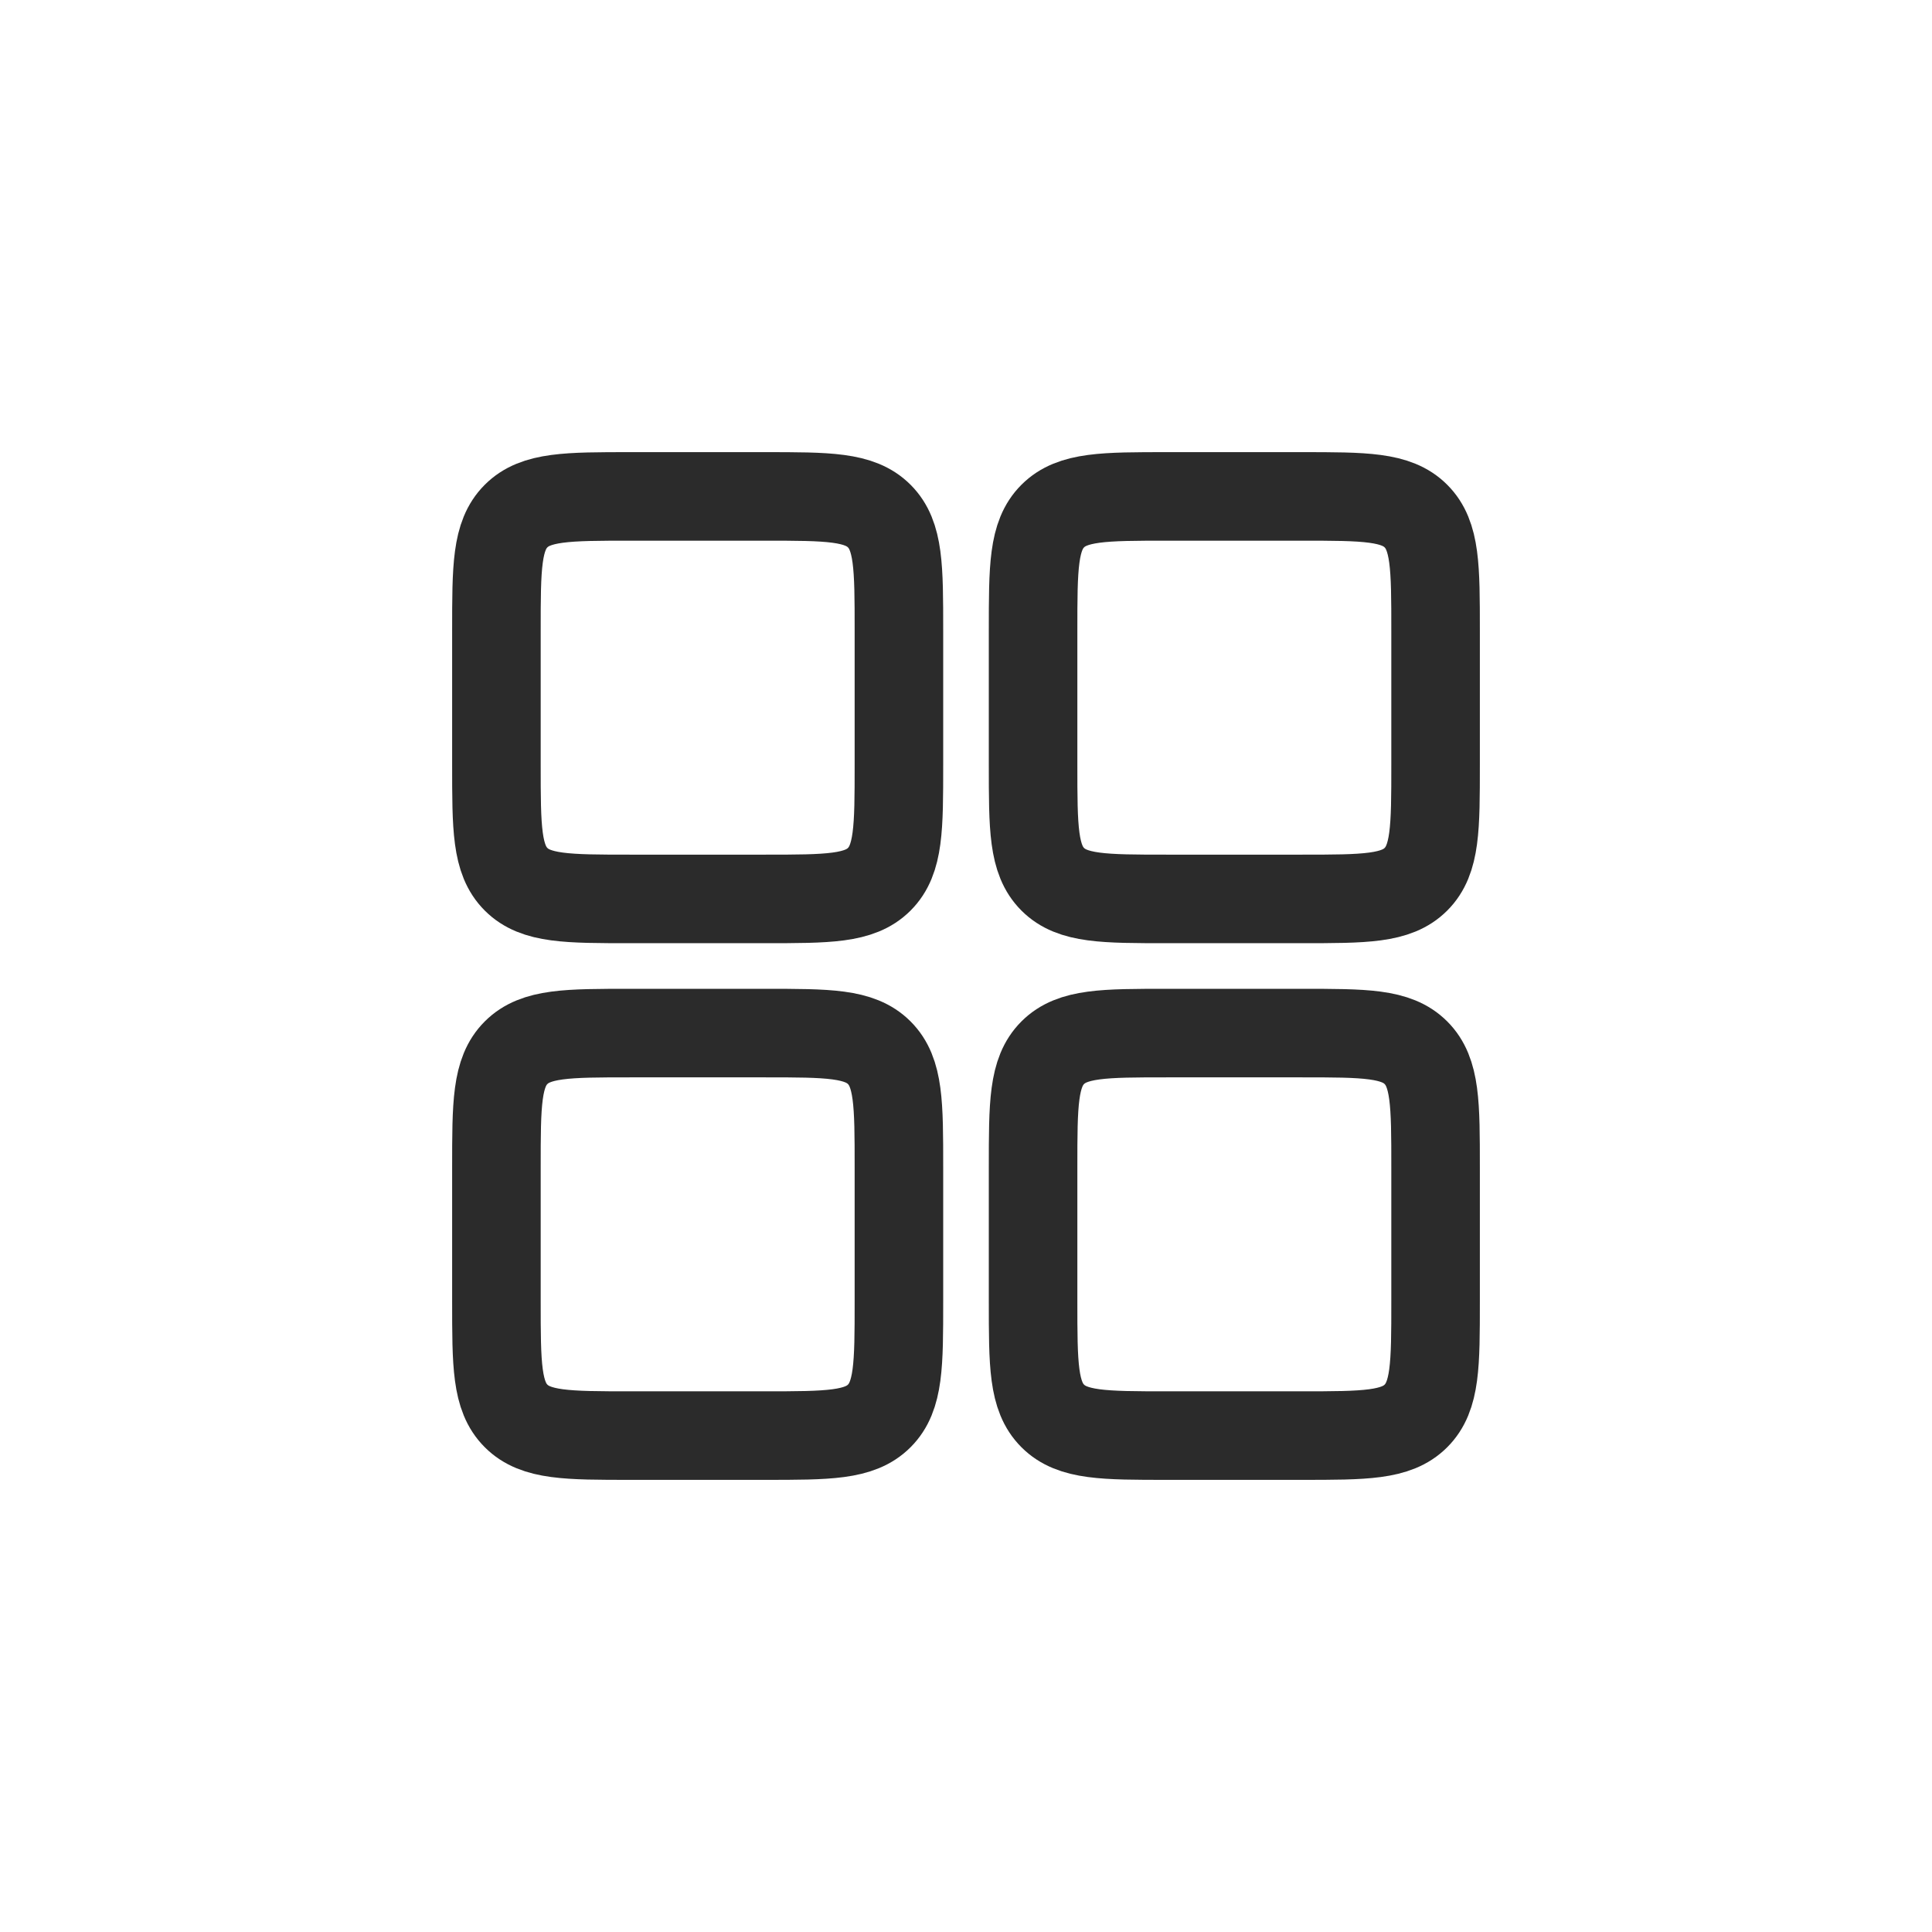
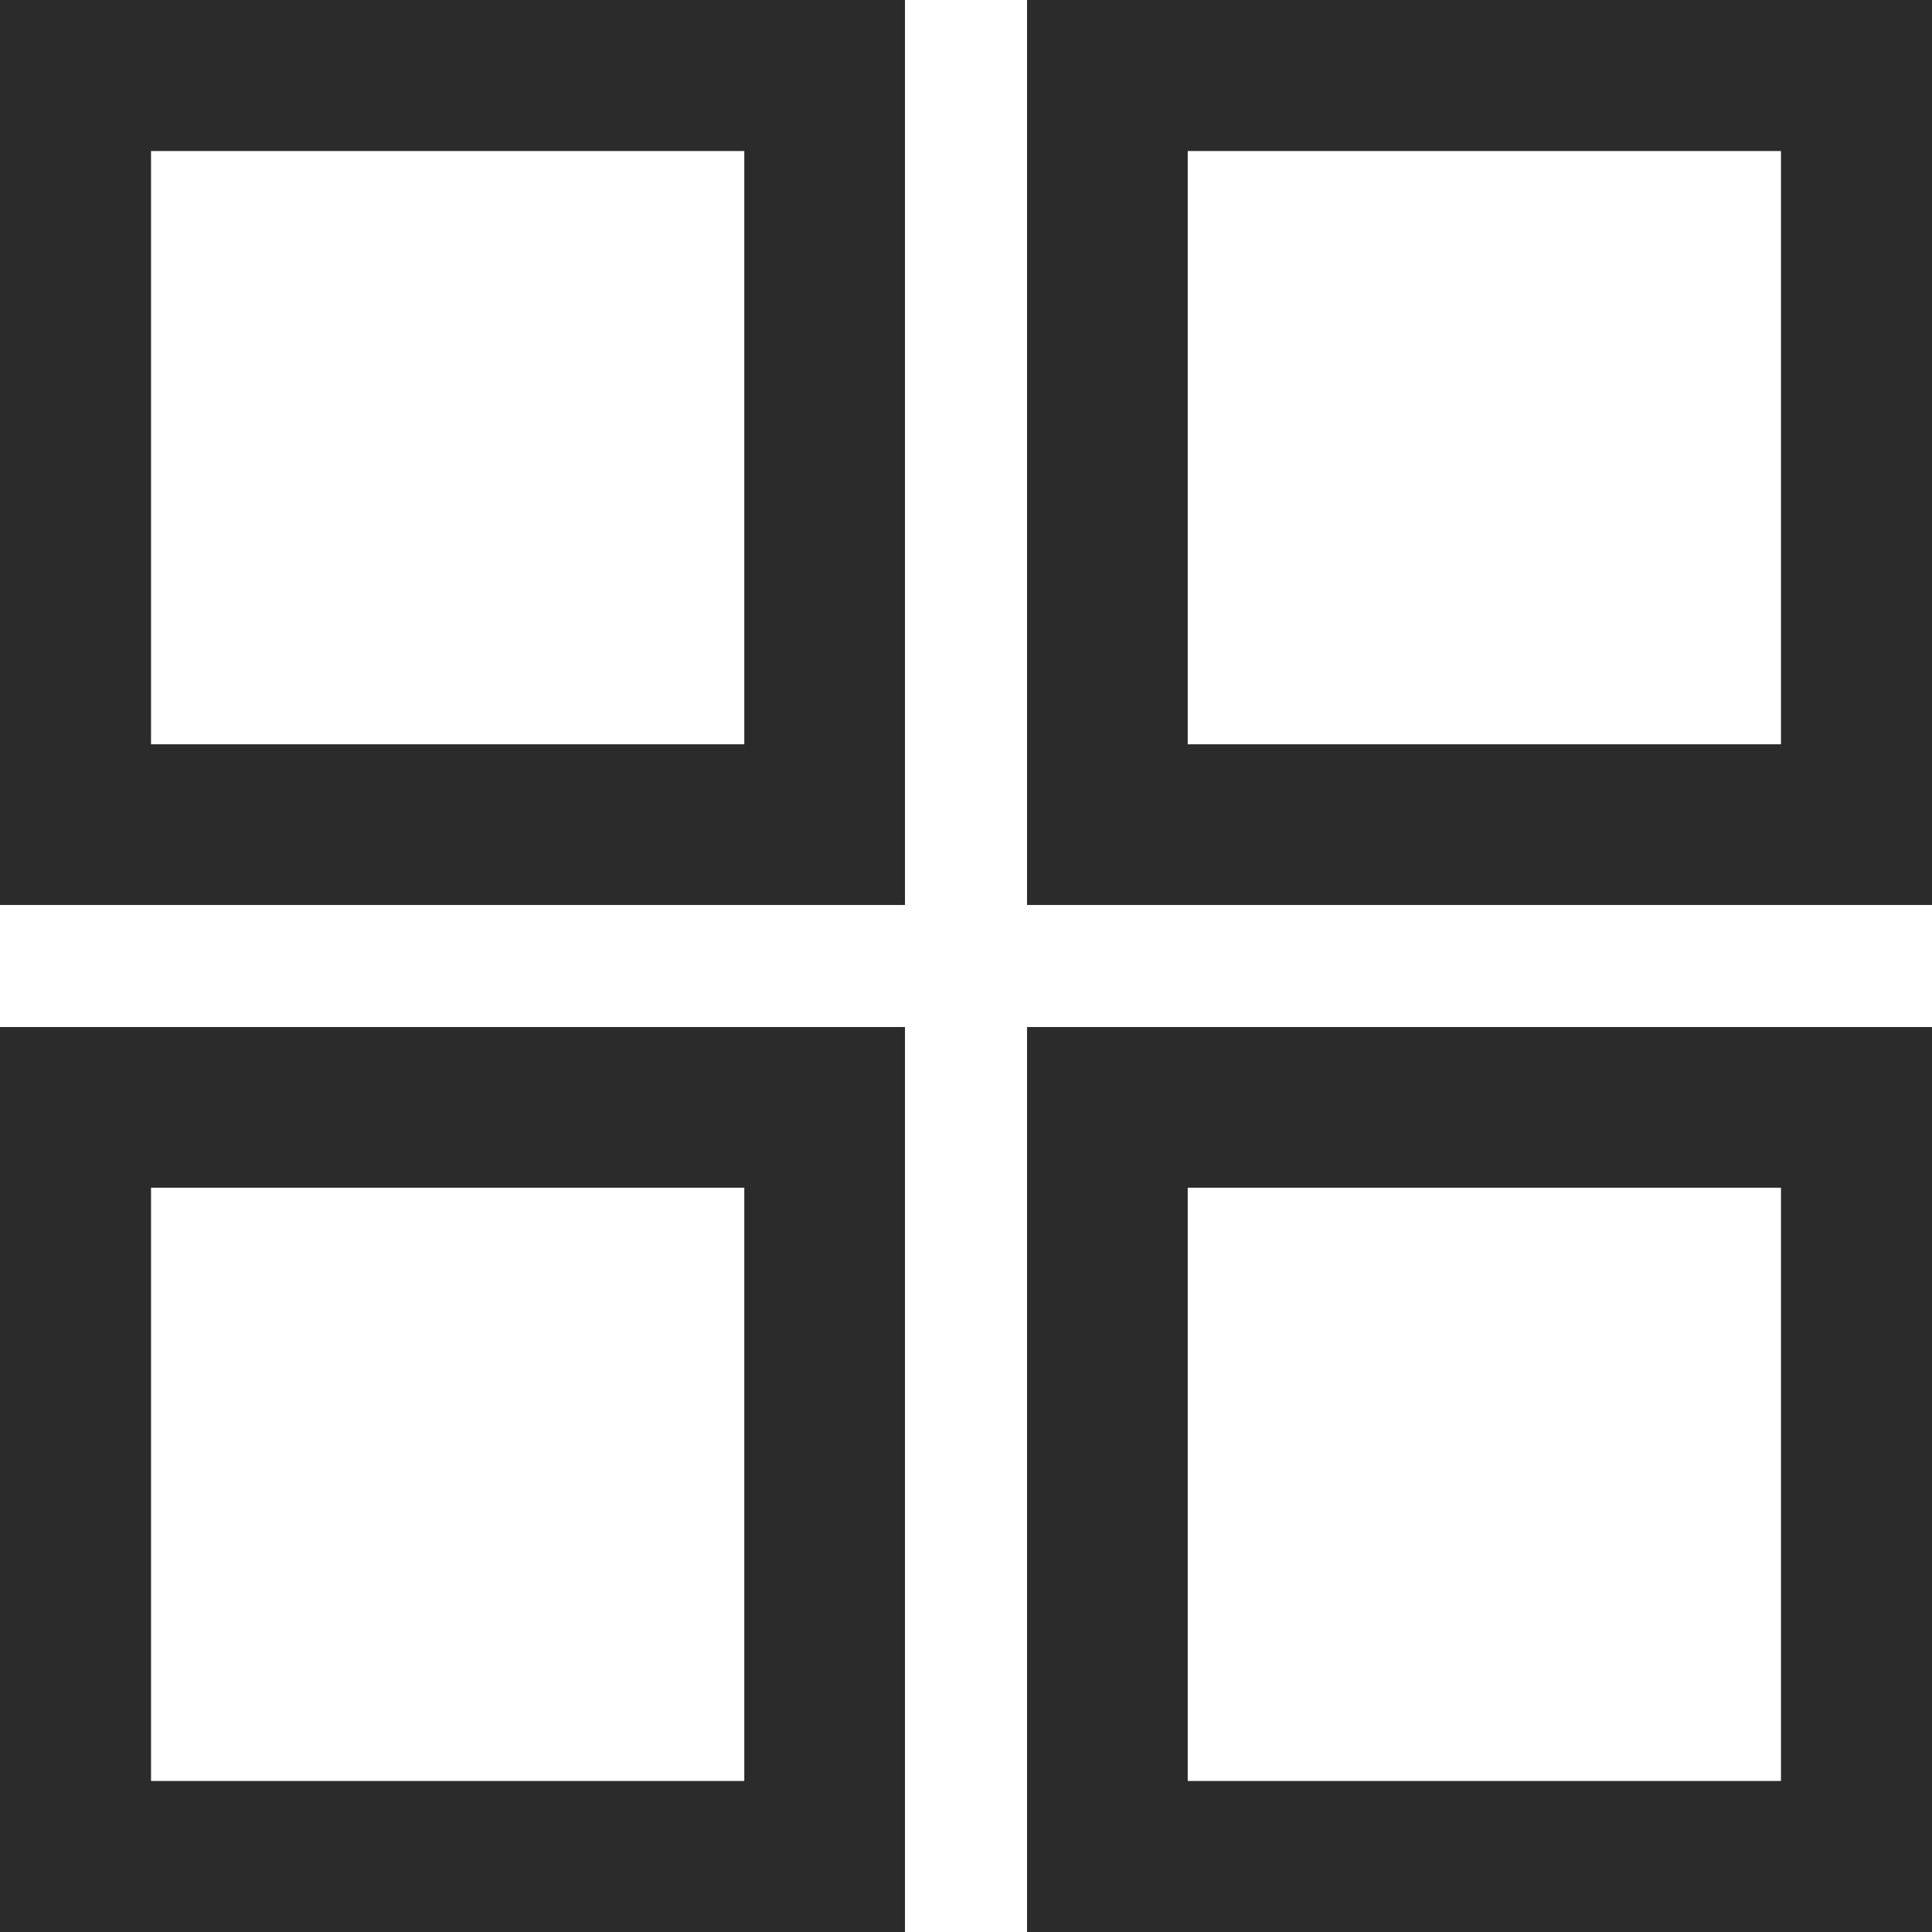
- <svg xmlns="http://www.w3.org/2000/svg" width="800px" height="800px" viewBox="-2.4 -2.4 28.80 28.80" fill="none" transform="rotate(0)" stroke="#2b2b2b" stroke-width="1.32">
+ <svg xmlns="http://www.w3.org/2000/svg" fill="#2b2b2b" height="800px" width="800px" version="1.1" id="Layer_1" viewBox="0 0 512 512" xml:space="preserve" stroke="#2b2b2b" stroke-width="5.12">
  <g id="SVGRepo_bgCarrier" stroke-width="0" />
-   <g id="SVGRepo_tracerCarrier" stroke-linecap="round" stroke-linejoin="round" stroke="#CCCCCC" stroke-width="0.048" />
+   <g id="SVGRepo_tracerCarrier" stroke-linecap="round" stroke-linejoin="round" />
  <g id="SVGRepo_iconCarrier">
-     <path d="M13 15C13 14.057 13 13.586 13.293 13.293C13.586 13 14.057 13 15 13H17C17.943 13 18.414 13 18.707 13.293C19 13.586 19 14.057 19 15V17C19 17.943 19 18.414 18.707 18.707C18.414 19 17.943 19 17 19H15C14.057 19 13.586 19 13.293 18.707C13 18.414 13 17.943 13 17V15Z" stroke="#2b2b2b" stroke-linecap="round" stroke-linejoin="round" />
-     <path d="M13 7C13 6.057 13 5.586 13.293 5.293C13.586 5 14.057 5 15 5H17C17.943 5 18.414 5 18.707 5.293C19 5.586 19 6.057 19 7V9C19 9.943 19 10.414 18.707 10.707C18.414 11 17.943 11 17 11H15C14.057 11 13.586 11 13.293 10.707C13 10.414 13 9.943 13 9V7Z" stroke="#2b2b2b" stroke-linecap="round" stroke-linejoin="round" />
-     <path d="M5 15C5 14.057 5 13.586 5.293 13.293C5.586 13 6.057 13 7 13H9C9.943 13 10.414 13 10.707 13.293C11 13.586 11 14.057 11 15V17C11 17.943 11 18.414 10.707 18.707C10.414 19 9.943 19 9 19H7C6.057 19 5.586 19 5.293 18.707C5 18.414 5 17.943 5 17V15Z" stroke="#2b2b2b" stroke-linecap="round" stroke-linejoin="round" />
-     <path d="M5 7C5 6.057 5 5.586 5.293 5.293C5.586 5 6.057 5 7 5H9C9.943 5 10.414 5 10.707 5.293C11 5.586 11 6.057 11 7V9C11 9.943 11 10.414 10.707 10.707C10.414 11 9.943 11 9 11H7C6.057 11 5.586 11 5.293 10.707C5 10.414 5 9.943 5 9V7Z" stroke="#2b2b2b" stroke-linecap="round" stroke-linejoin="round" />
+     <g>
+       <g>
+         <path d="M0,0v237.268h237.268V0H0z M199.805,199.805H37.463V37.463h162.341V199.805z" />
+       </g>
+     </g>
+     <g>
+       <g>
+         <path d="M274.732,0v237.268H512V0H274.732z M474.537,199.805H312.195V37.463h162.341V199.805z" />
+       </g>
+     </g>
+     <g>
+       <g>
+         <path d="M0,274.732V512h237.268V274.732H0z M199.805,474.537H37.463V312.195h162.341V474.537z" />
+       </g>
+     </g>
+     <g>
+       <g>
+         <path d="M274.732,274.732V512H512V274.732H274.732z M474.537,474.537H312.195V312.195h162.341V474.537z" />
+       </g>
+     </g>
  </g>
</svg>
